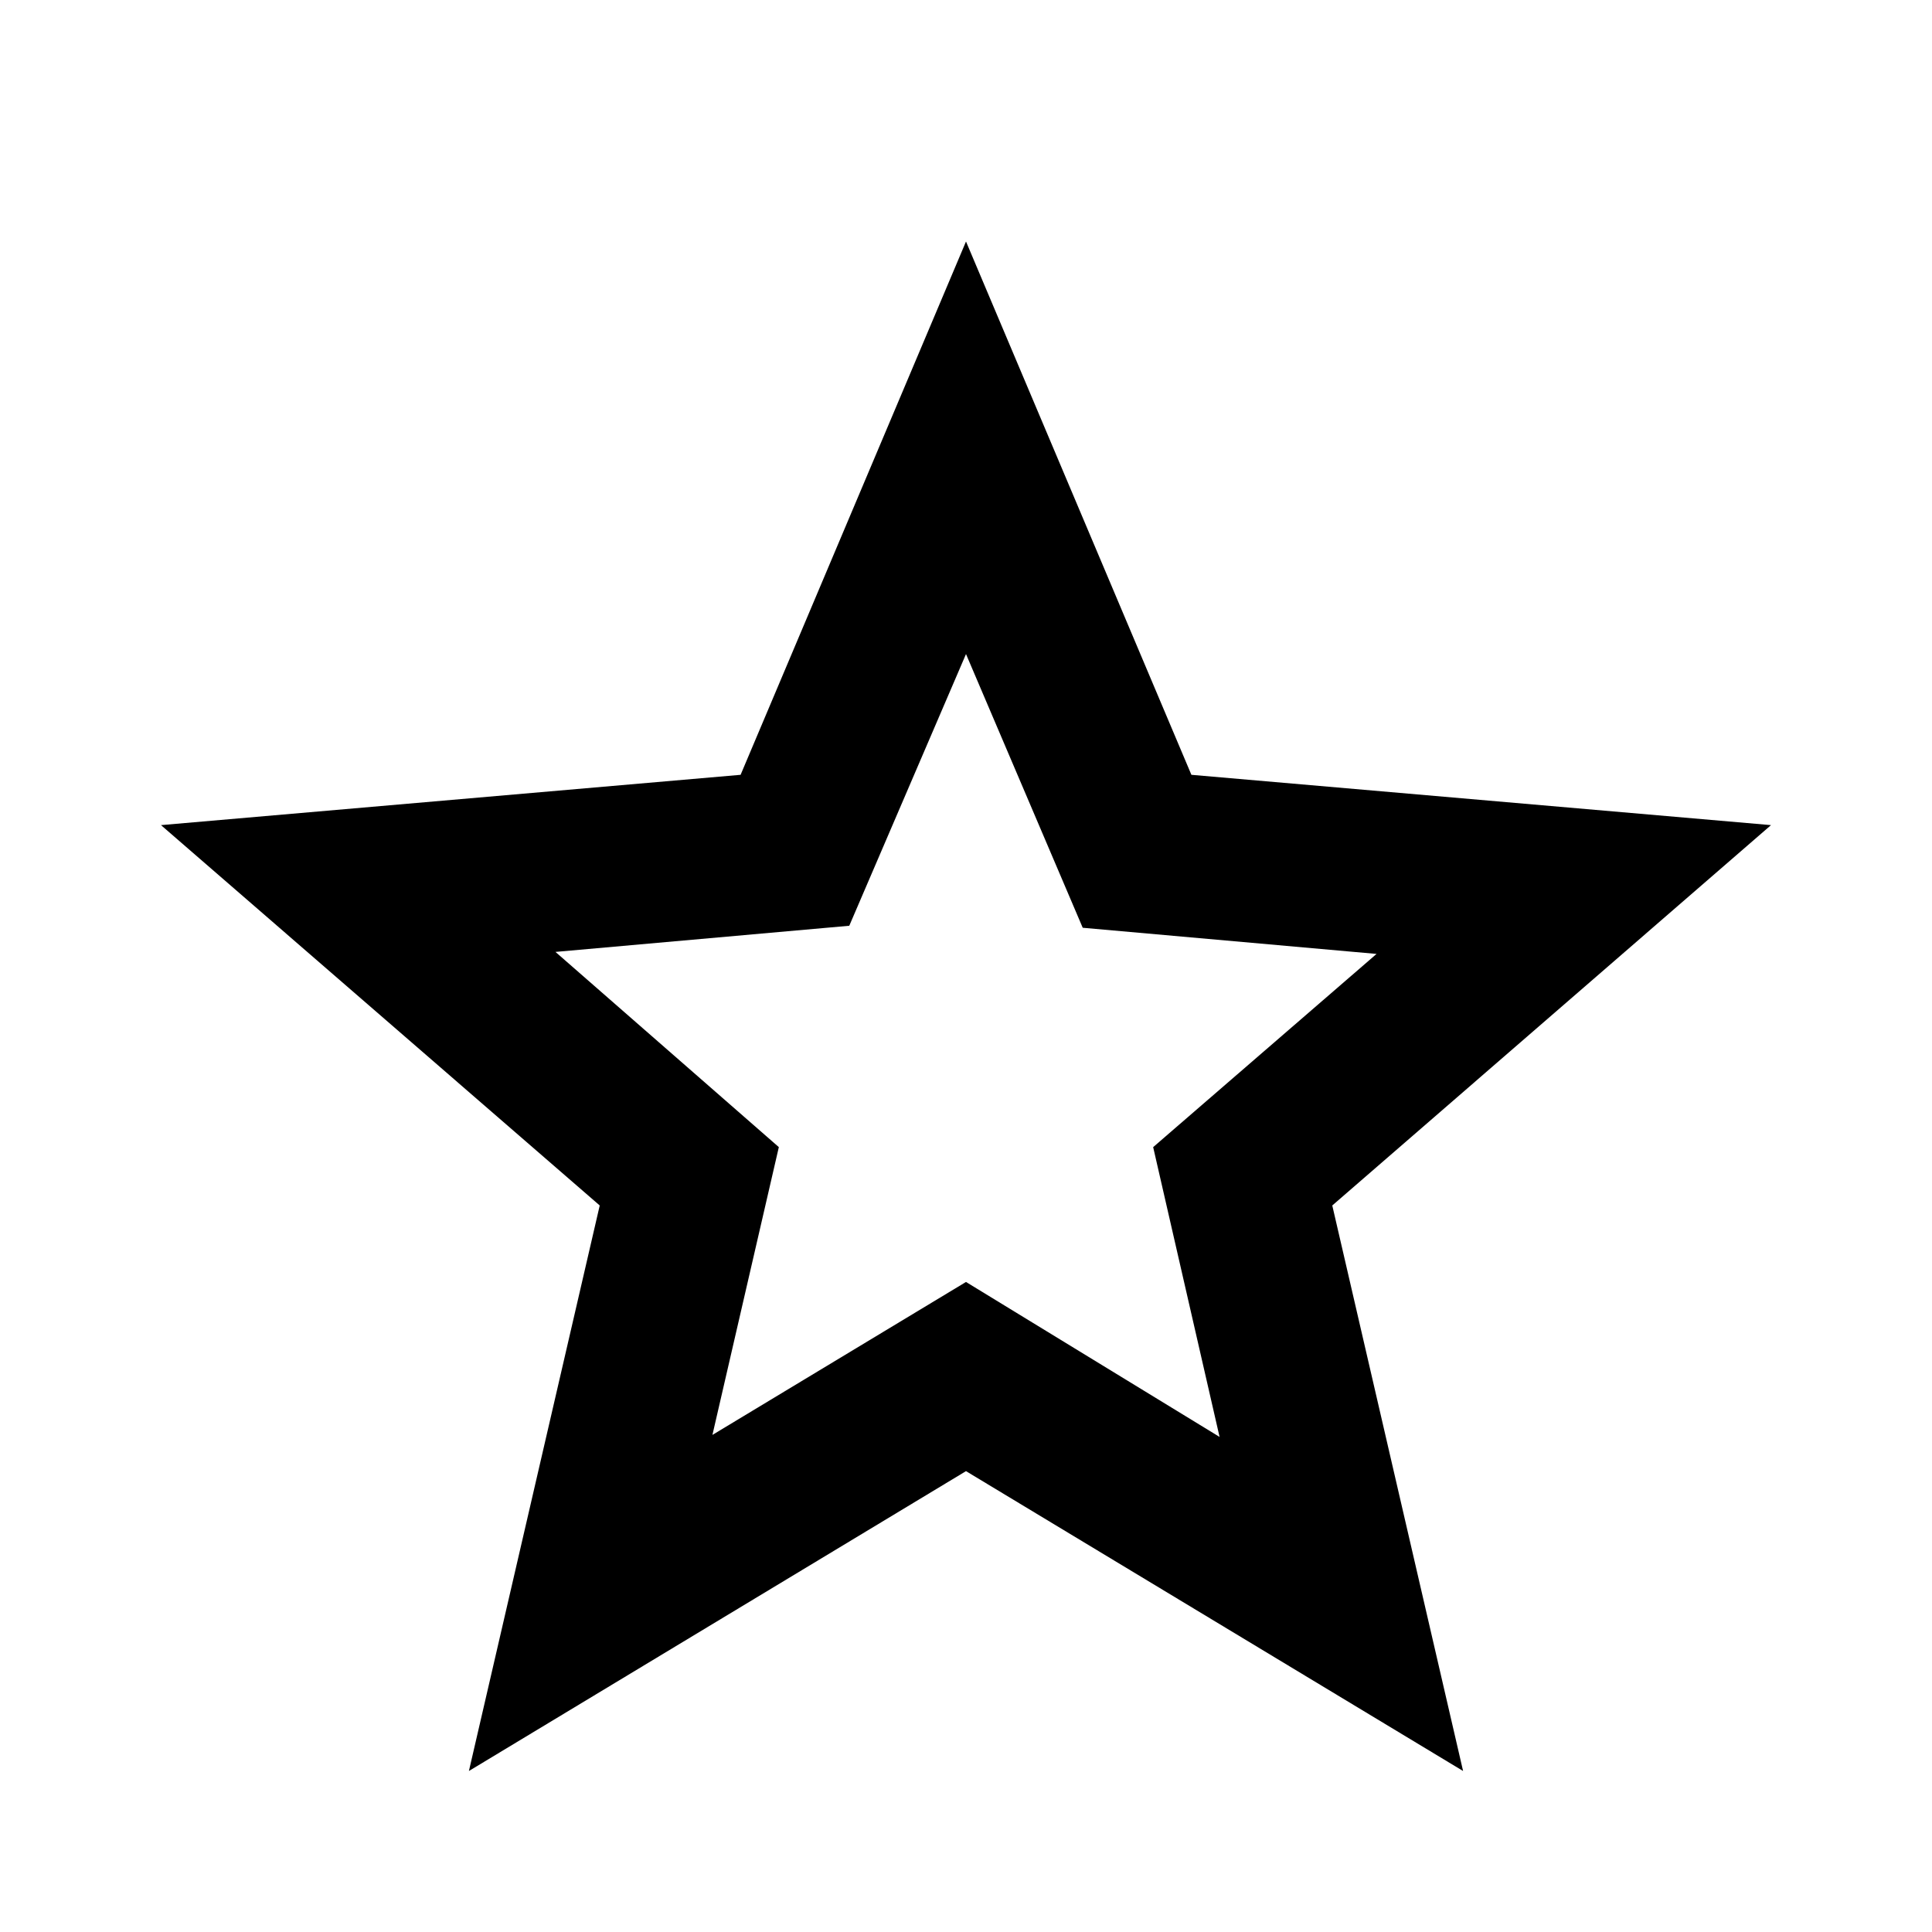
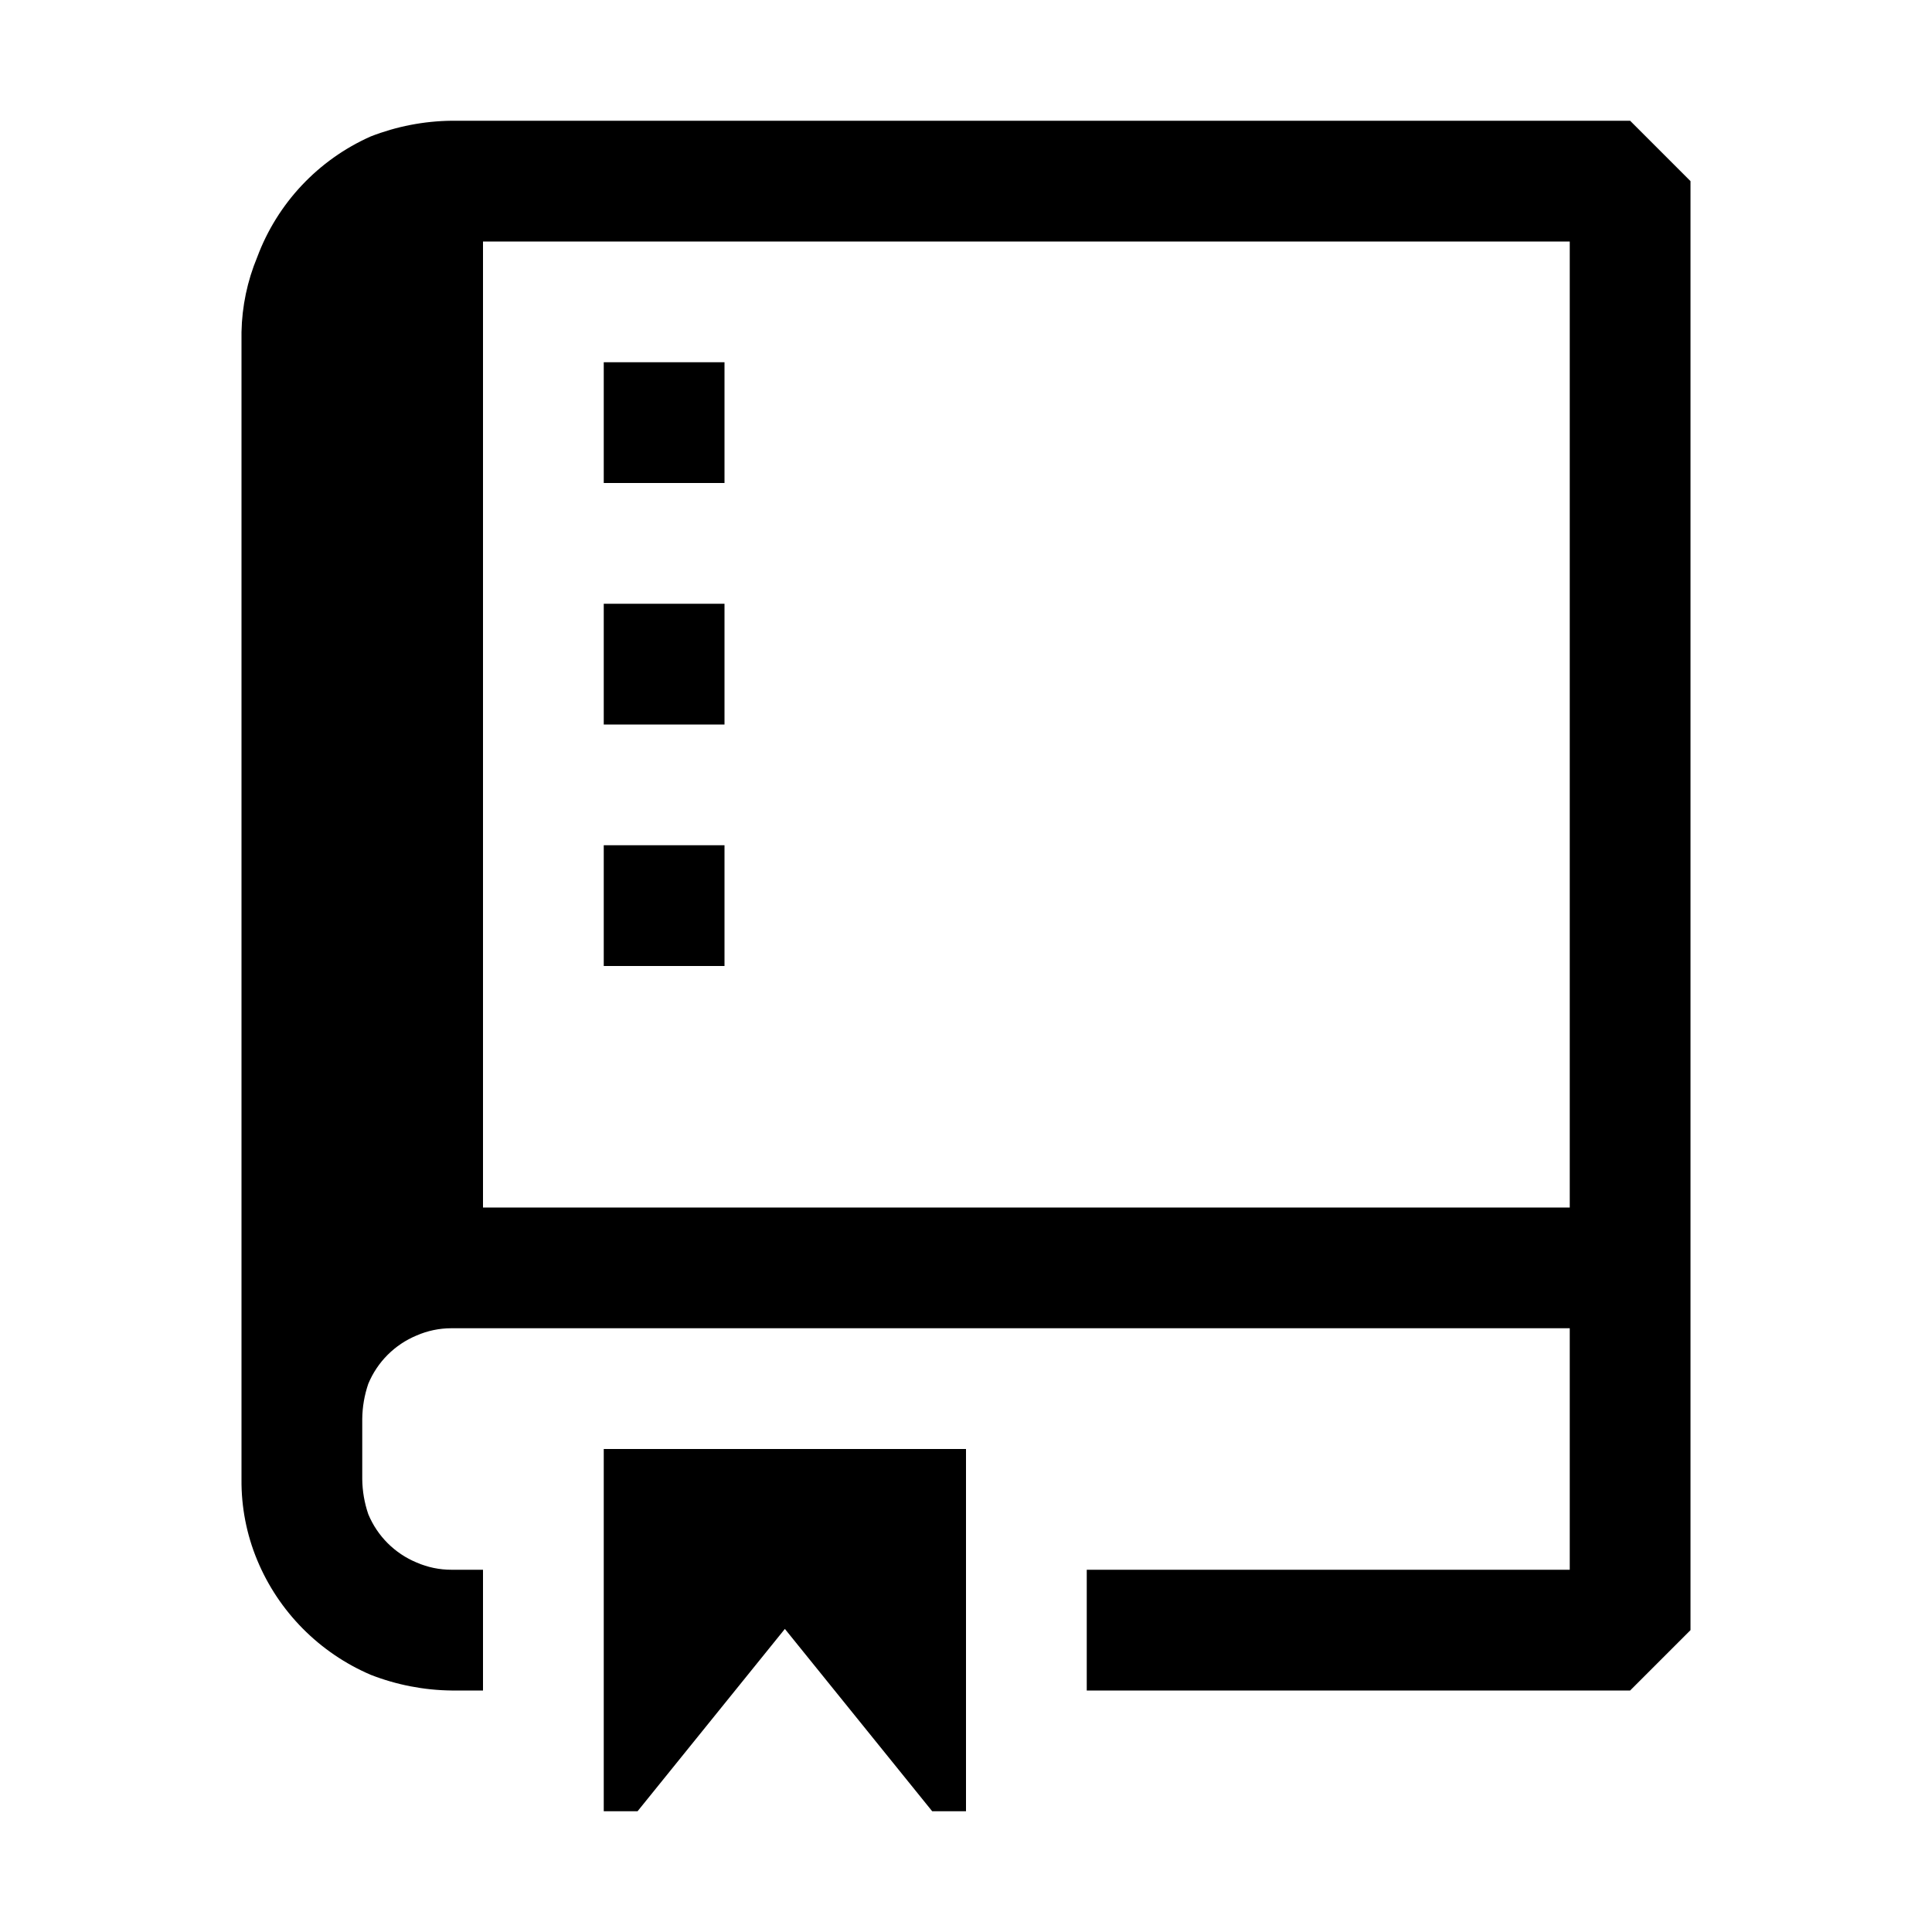
- <svg xmlns="http://www.w3.org/2000/svg" height="24" viewBox="0 -960 960 960" width="24">
-   <path d="m354-247 126-76 126 77-33-144 111-96-146-13-58-136-58 135-146 13 111 97-33 143ZM233-80l65-281L80-550l288-25 112-265 112 265 288 25-218 189 65 281-247-149L233-80Zm247-350Z" />
+ <svg xmlns="http://www.w3.org/2000/svg" width="800px" height="800px" viewBox="0 0 16 16" fill="#000000">
+   <path fill-rule="evenodd" clip-rule="evenodd" d="M14 10V1.5l-.5-.5H3.74a1.9 1.9 0 0 0-.67.13 1.77 1.77 0 0 0-.94 1 1.7 1.7 0 0 0-.13.62v9.5a1.7 1.7 0 0 0 .13.67c.177.427.515.768.94.95a1.9 1.9 0 0 0 .67.13H4v-1h-.26a.72.72 0 0 1-.29-.06.74.74 0 0 1-.4-.4.93.93 0 0 1-.05-.29v-.5a.93.93 0 0 1 .05-.29.74.74 0 0 1 .4-.4.72.72 0 0 1 .286-.06H13v2H9v1h4.5l.5-.5V10zM4 10V2h9v8H4zm1-7h1v1H5V3zm0 2h1v1H5V5zm1 2H5v1h1V7zm.5 6.49L5.28 15H5v-3h3v3h-.28L6.5 13.49z" />
</svg>
